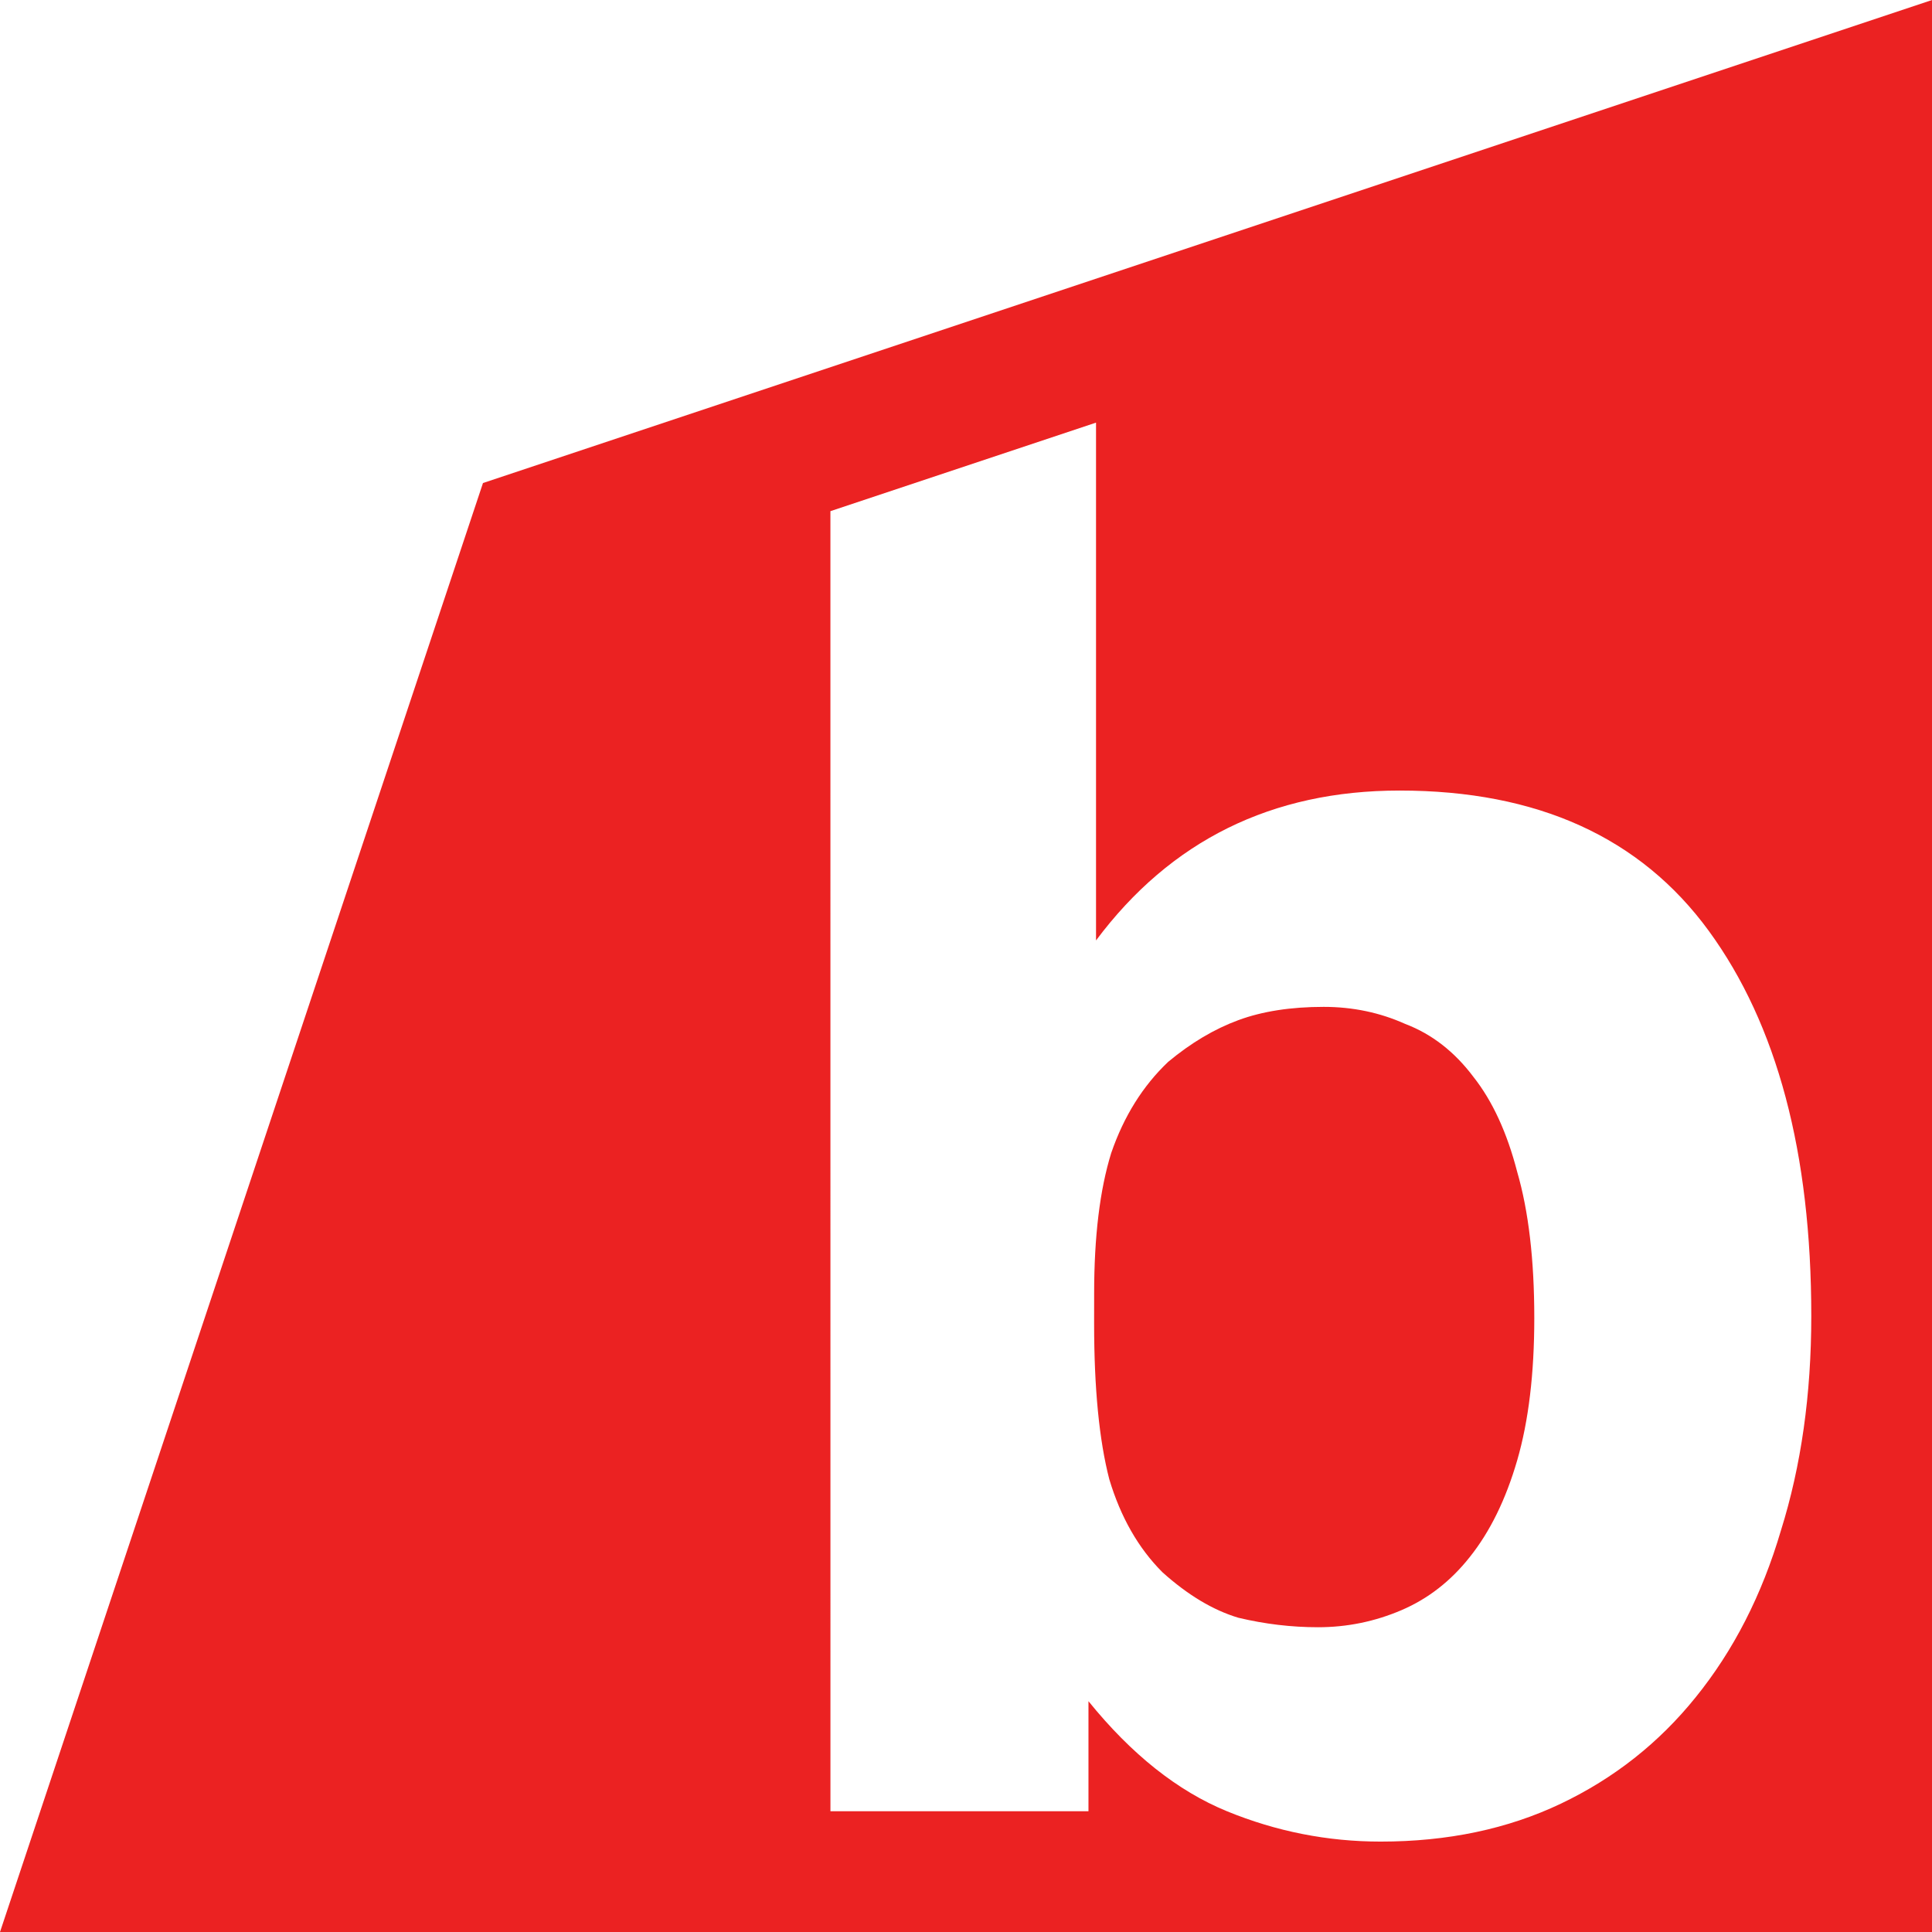
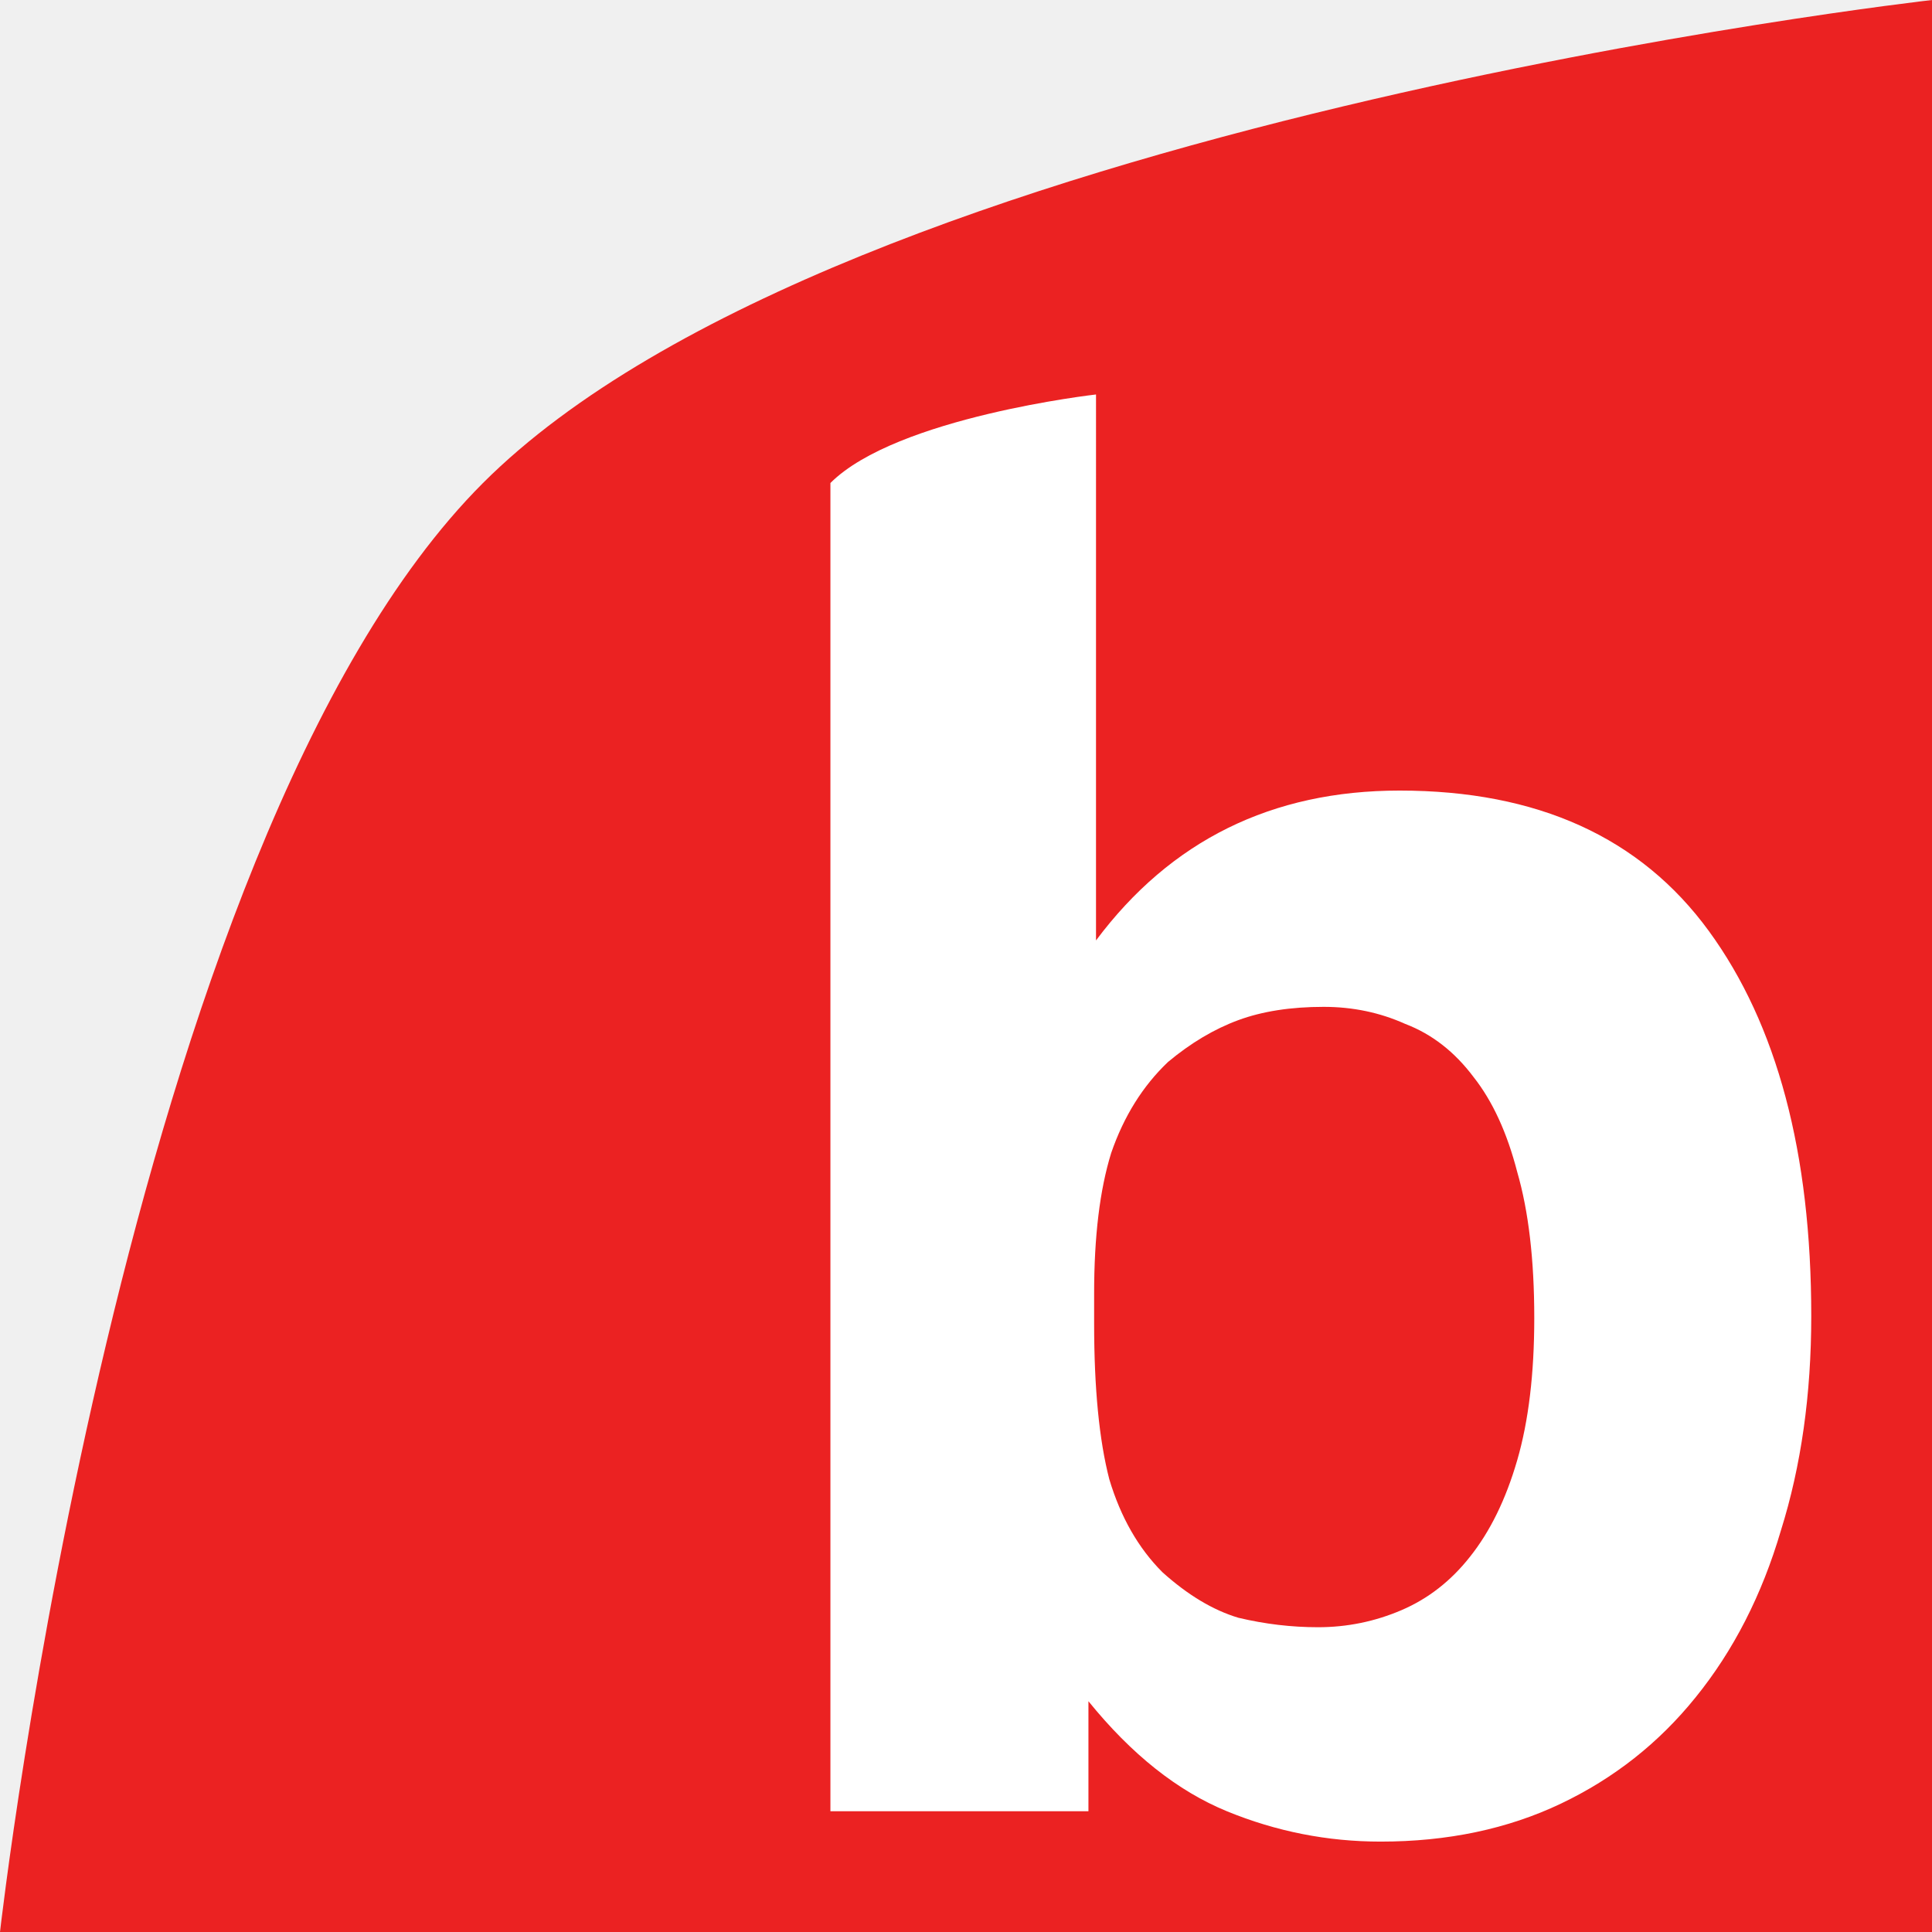
- <svg xmlns="http://www.w3.org/2000/svg" id="svg8" version="1.1" viewBox="0 0 67.733 67.733" height="256" width="256">
+ <svg xmlns="http://www.w3.org/2000/svg" width="256" height="256" viewBox="0 0 67.733 67.733" version="1.1" id="svg8">
  <defs id="defs2" />
-   <g transform="translate(0,-229.2666)" id="layer1">
-     <path id="rect829" d="m 0,229.267 h 67.733 v 67.733 H 0 Z" style="opacity:1;fill:#ffffff;fill-opacity:1;stroke:none;stroke-width:1.27;stroke-linejoin:miter;stroke-miterlimit:4;stroke-dasharray:none;stroke-opacity:1;paint-order:normal" />
-     <path id="rect817" d="m 67.733,229.267 v 67.733 H 0 l 16.933,-50.8 z" style="opacity:1;fill:#eb2222;fill-opacity:1;stroke:none;stroke-width:1.27;stroke-linejoin:miter;stroke-miterlimit:4;stroke-dasharray:none;stroke-opacity:1;paint-order:normal" />
-     <g id="text822" style="font-style:normal;font-variant:normal;font-weight:bold;font-stretch:normal;font-size:66.513px;line-height:1.25;font-family:'Aktiv Grotesk';-inkscape-font-specification:'Aktiv Grotesk Bold';text-align:center;letter-spacing:0px;word-spacing:0px;text-anchor:middle;fill:#ffffff;fill-opacity:1;stroke:none;stroke-width:1.663" aria-label="b">
-       <path id="path824" style="font-style:normal;font-variant:normal;font-weight:bold;font-stretch:normal;font-family:'Aktiv Grotesk';-inkscape-font-specification:'Aktiv Grotesk Bold';fill:#ffffff;stroke-width:1.663" d="m 29.113,247.187 9.312,-3.104 0,18.154 c 2.616,-3.503 6.164,-5.255 10.642,-5.255 4.833,0 8.447,1.641 10.842,4.922 2.394,3.281 3.592,7.782 3.592,13.502 0,2.749 -0.355,5.254 -1.064,7.516 -0.665,2.261 -1.663,4.212 -2.993,5.853 -1.286,1.596 -2.86,2.838 -4.722,3.725 -1.862,0.887 -3.969,1.33 -6.319,1.33 -1.862,0 -3.658,-0.355 -5.388,-1.064 -1.729,-0.709 -3.348,-1.995 -4.855,-3.858 v 3.858 h -9.046 z m 9.245,28.486 c 0,2.261 0.177,4.079 0.532,5.454 0.399,1.33 1.02,2.417 1.862,3.259 0.887,0.798 1.774,1.33 2.661,1.596 0.931,0.222 1.862,0.333 2.794,0.333 1.02,0 1.995,-0.2 2.927,-0.599 0.931,-0.399 1.729,-1.02 2.394,-1.862 0.709,-0.887 1.264,-2.018 1.663,-3.392 0.399,-1.375 0.599,-3.037 0.599,-4.988 0,-2.04 -0.2,-3.747 -0.599,-5.121 -0.355,-1.375 -0.865,-2.483 -1.53,-3.326 -0.665,-0.887 -1.463,-1.508 -2.394,-1.862 -0.887,-0.399 -1.84,-0.599 -2.86,-0.599 -1.153,0 -2.151,0.155 -2.993,0.466 -0.842,0.31 -1.663,0.798 -2.461,1.463 -0.887,0.842 -1.552,1.907 -1.995,3.193 -0.399,1.286 -0.599,2.927 -0.599,4.922 z" />
-     </g>
+   <g id="layer1" transform="translate(0,-229.2666)">
+     <path style="opacity:1;fill:#eb2222;fill-opacity:1;stroke:none;stroke-width:1.27;stroke-linejoin:miter;stroke-miterlimit:4;stroke-dasharray:none;stroke-opacity:1;paint-order:normal" d="m 67.733,229.267 v 67.733 H 0 c 0,0 4.312,-38.179 16.933,-50.8 12.621,-12.621 50.8,-16.933 50.8,-16.933 z" id="rect817" />
+     <path style="font-style:normal;font-variant:normal;font-weight:bold;font-stretch:normal;font-size:medium;line-height:1.25;font-family:'Aktiv Grotesk';-inkscape-font-specification:'Aktiv Grotesk Bold';text-align:center;letter-spacing:0px;word-spacing:0px;text-anchor:middle;fill:#ffffff;fill-opacity:1;stroke:none;stroke-width:6.285" d="m 145.227,52.27 c 0,0 -26.449,2.986 -35.193,11.73 V 240 h 34.189 v -14.58 c 5.698,7.039 11.814,11.899 18.35,14.58 6.536,2.681 13.324,4.021 20.363,4.021 8.882,0 16.842,-1.676 23.881,-5.027 7.039,-3.352 12.989,-8.045 17.85,-14.078 5.028,-6.201 8.799,-13.574 11.312,-22.121 C 238.66,194.248 240,184.779 240,174.389 c 0,-21.619 -4.524,-38.63 -13.574,-51.031 -9.05,-12.402 -22.709,-18.604 -40.977,-18.604 -16.927,0 -30.335,6.62 -40.223,19.859 v -21.688 z m 30.168,81.143 c 3.855,0 7.457,0.753 10.809,2.262 3.519,1.341 6.537,3.687 9.051,7.039 2.514,3.184 4.441,7.375 5.781,12.57 1.508,5.195 2.262,11.646 2.262,19.355 -10e-6,7.374 -0.753,13.66 -2.262,18.855 -1.508,5.195 -3.604,9.469 -6.285,12.82 -2.514,3.184 -5.529,5.531 -9.049,7.039 -3.519,1.508 -7.208,2.262 -11.062,2.262 -3.519,0 -7.037,-0.418 -10.557,-1.256 -3.352,-1.006 -6.705,-3.017 -10.057,-6.033 -3.184,-3.184 -5.531,-7.291 -7.039,-12.318 -1.341,-5.195 -2.01,-12.066 -2.01,-20.613 v -4.023 c 0,-7.542 0.753,-13.741 2.262,-18.602 1.676,-4.86 4.189,-8.882 7.541,-12.066 3.017,-2.514 6.119,-4.358 9.303,-5.531 3.184,-1.173 6.955,-1.76 11.312,-1.76 z" transform="matrix(0.2645833,0,0,0.2645833,0,229.2666)" id="path824" />
  </g>
</svg>
